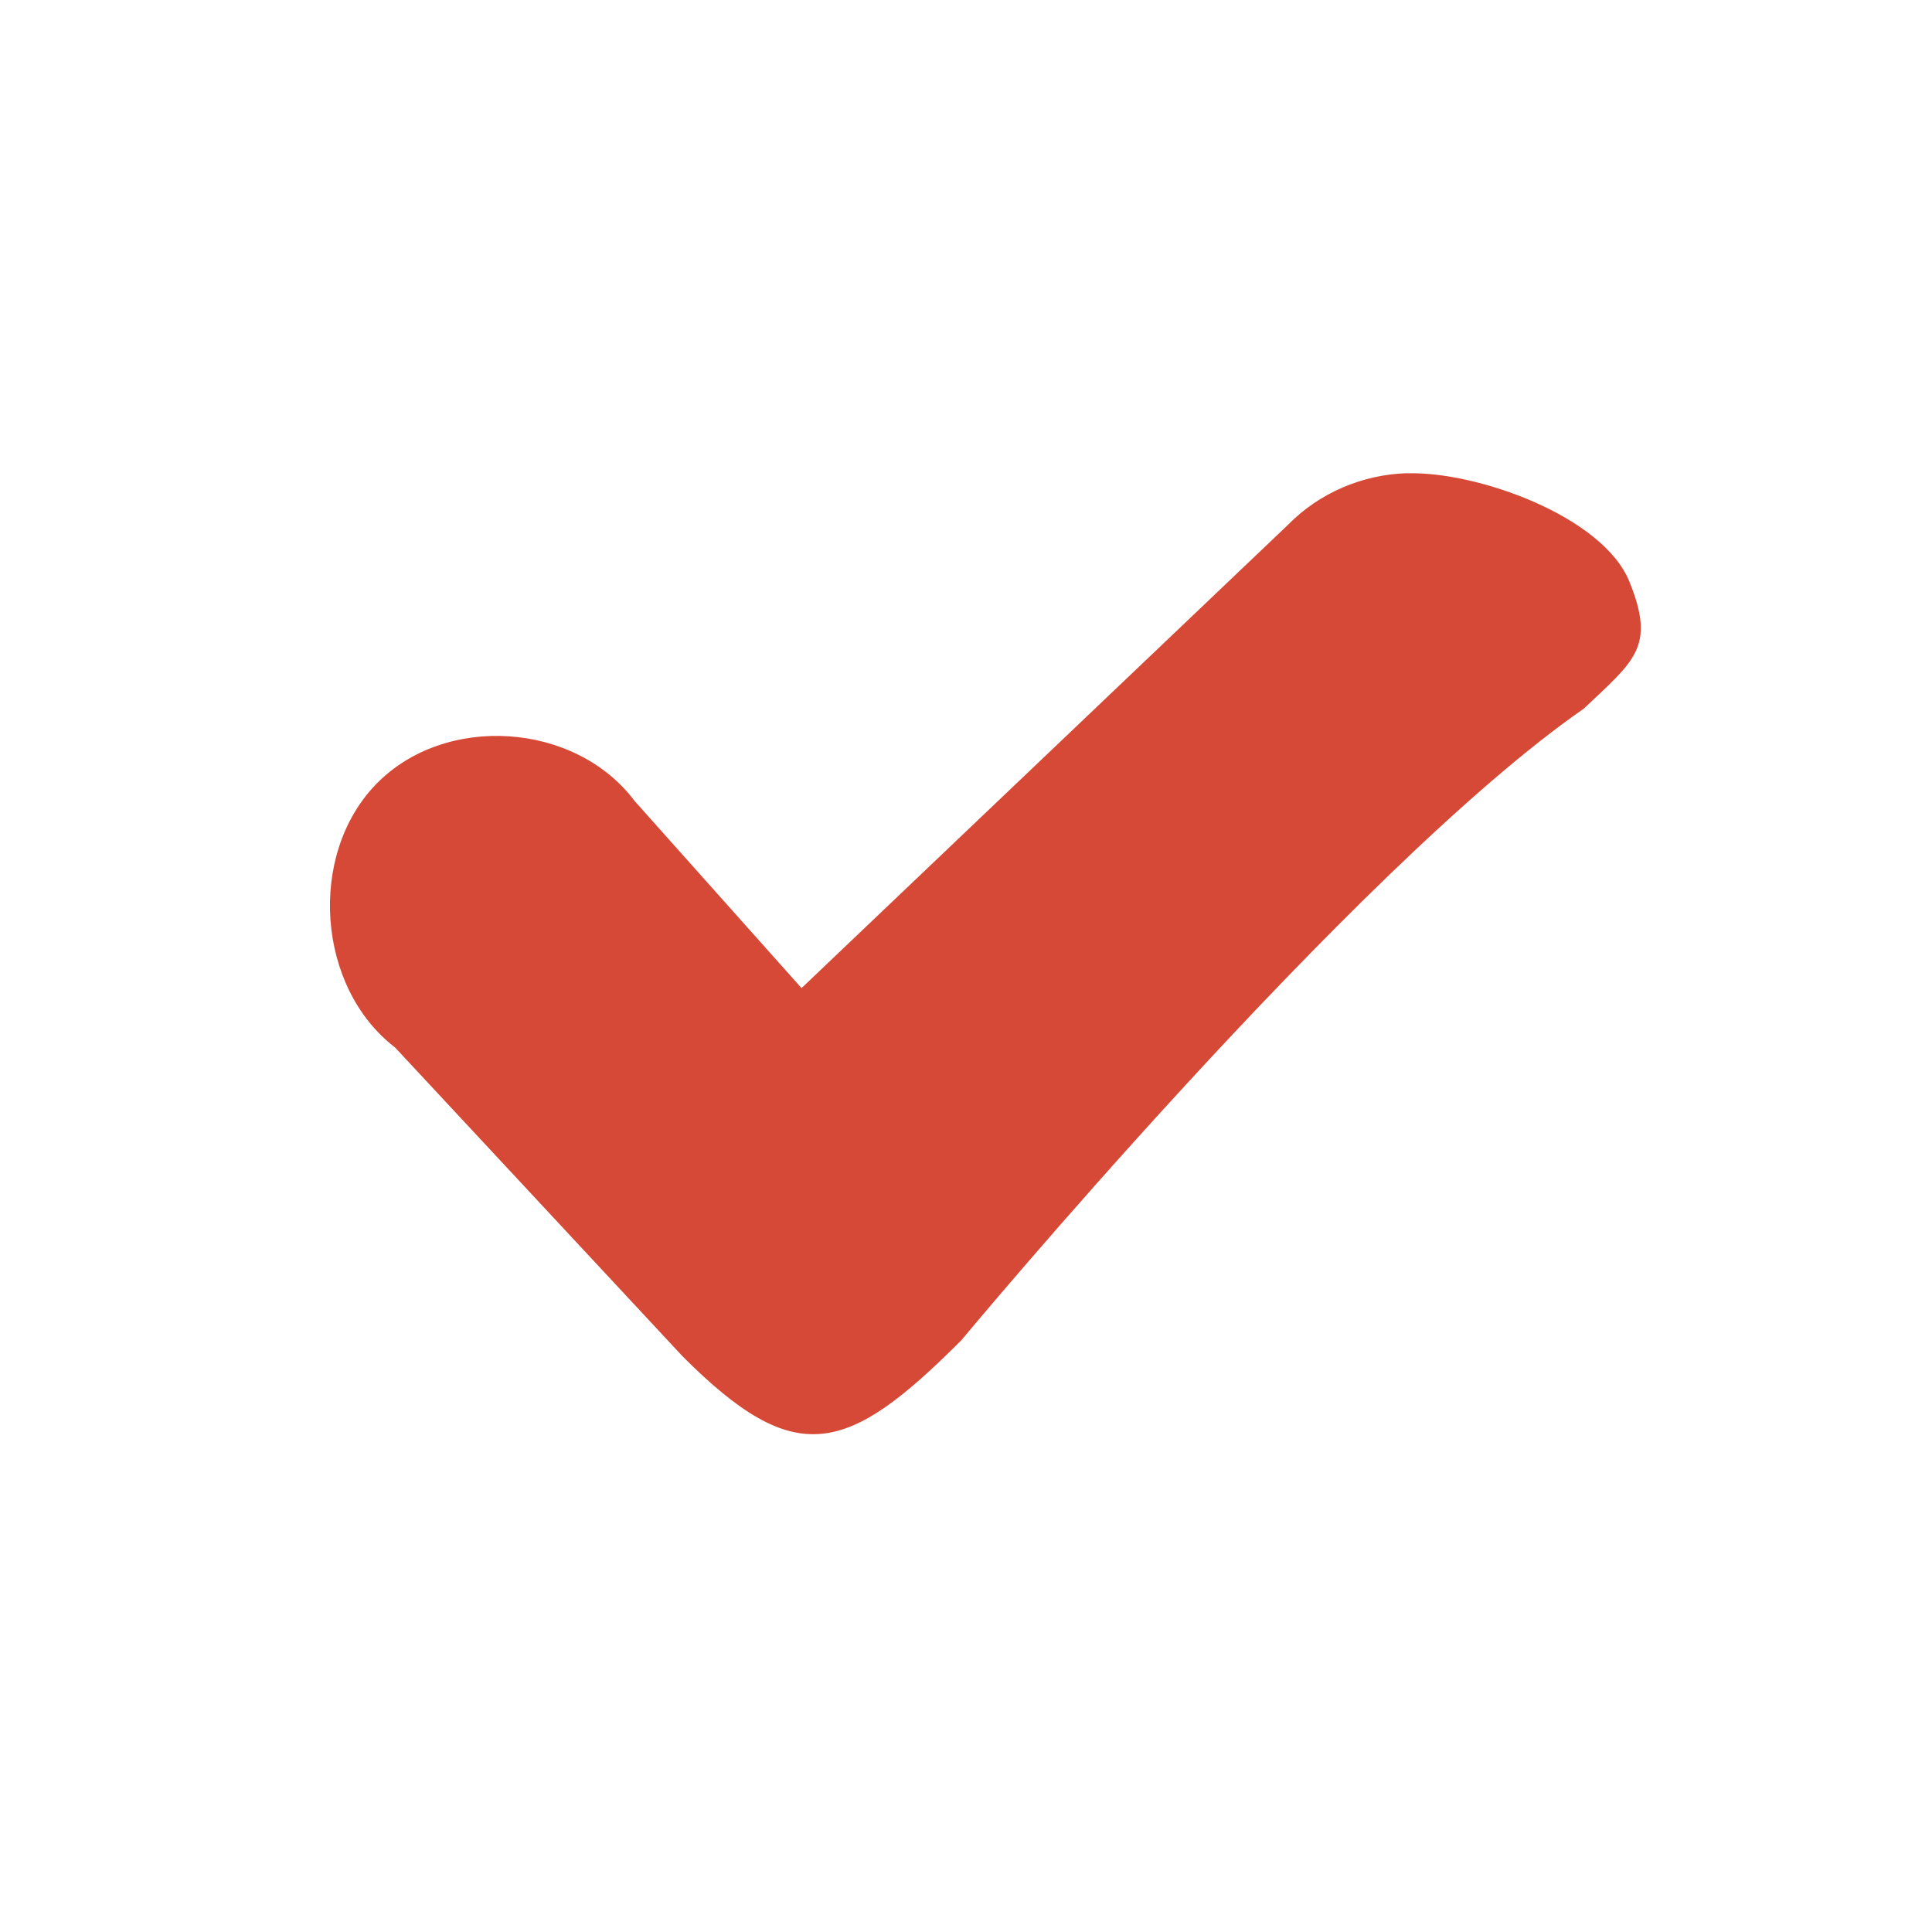
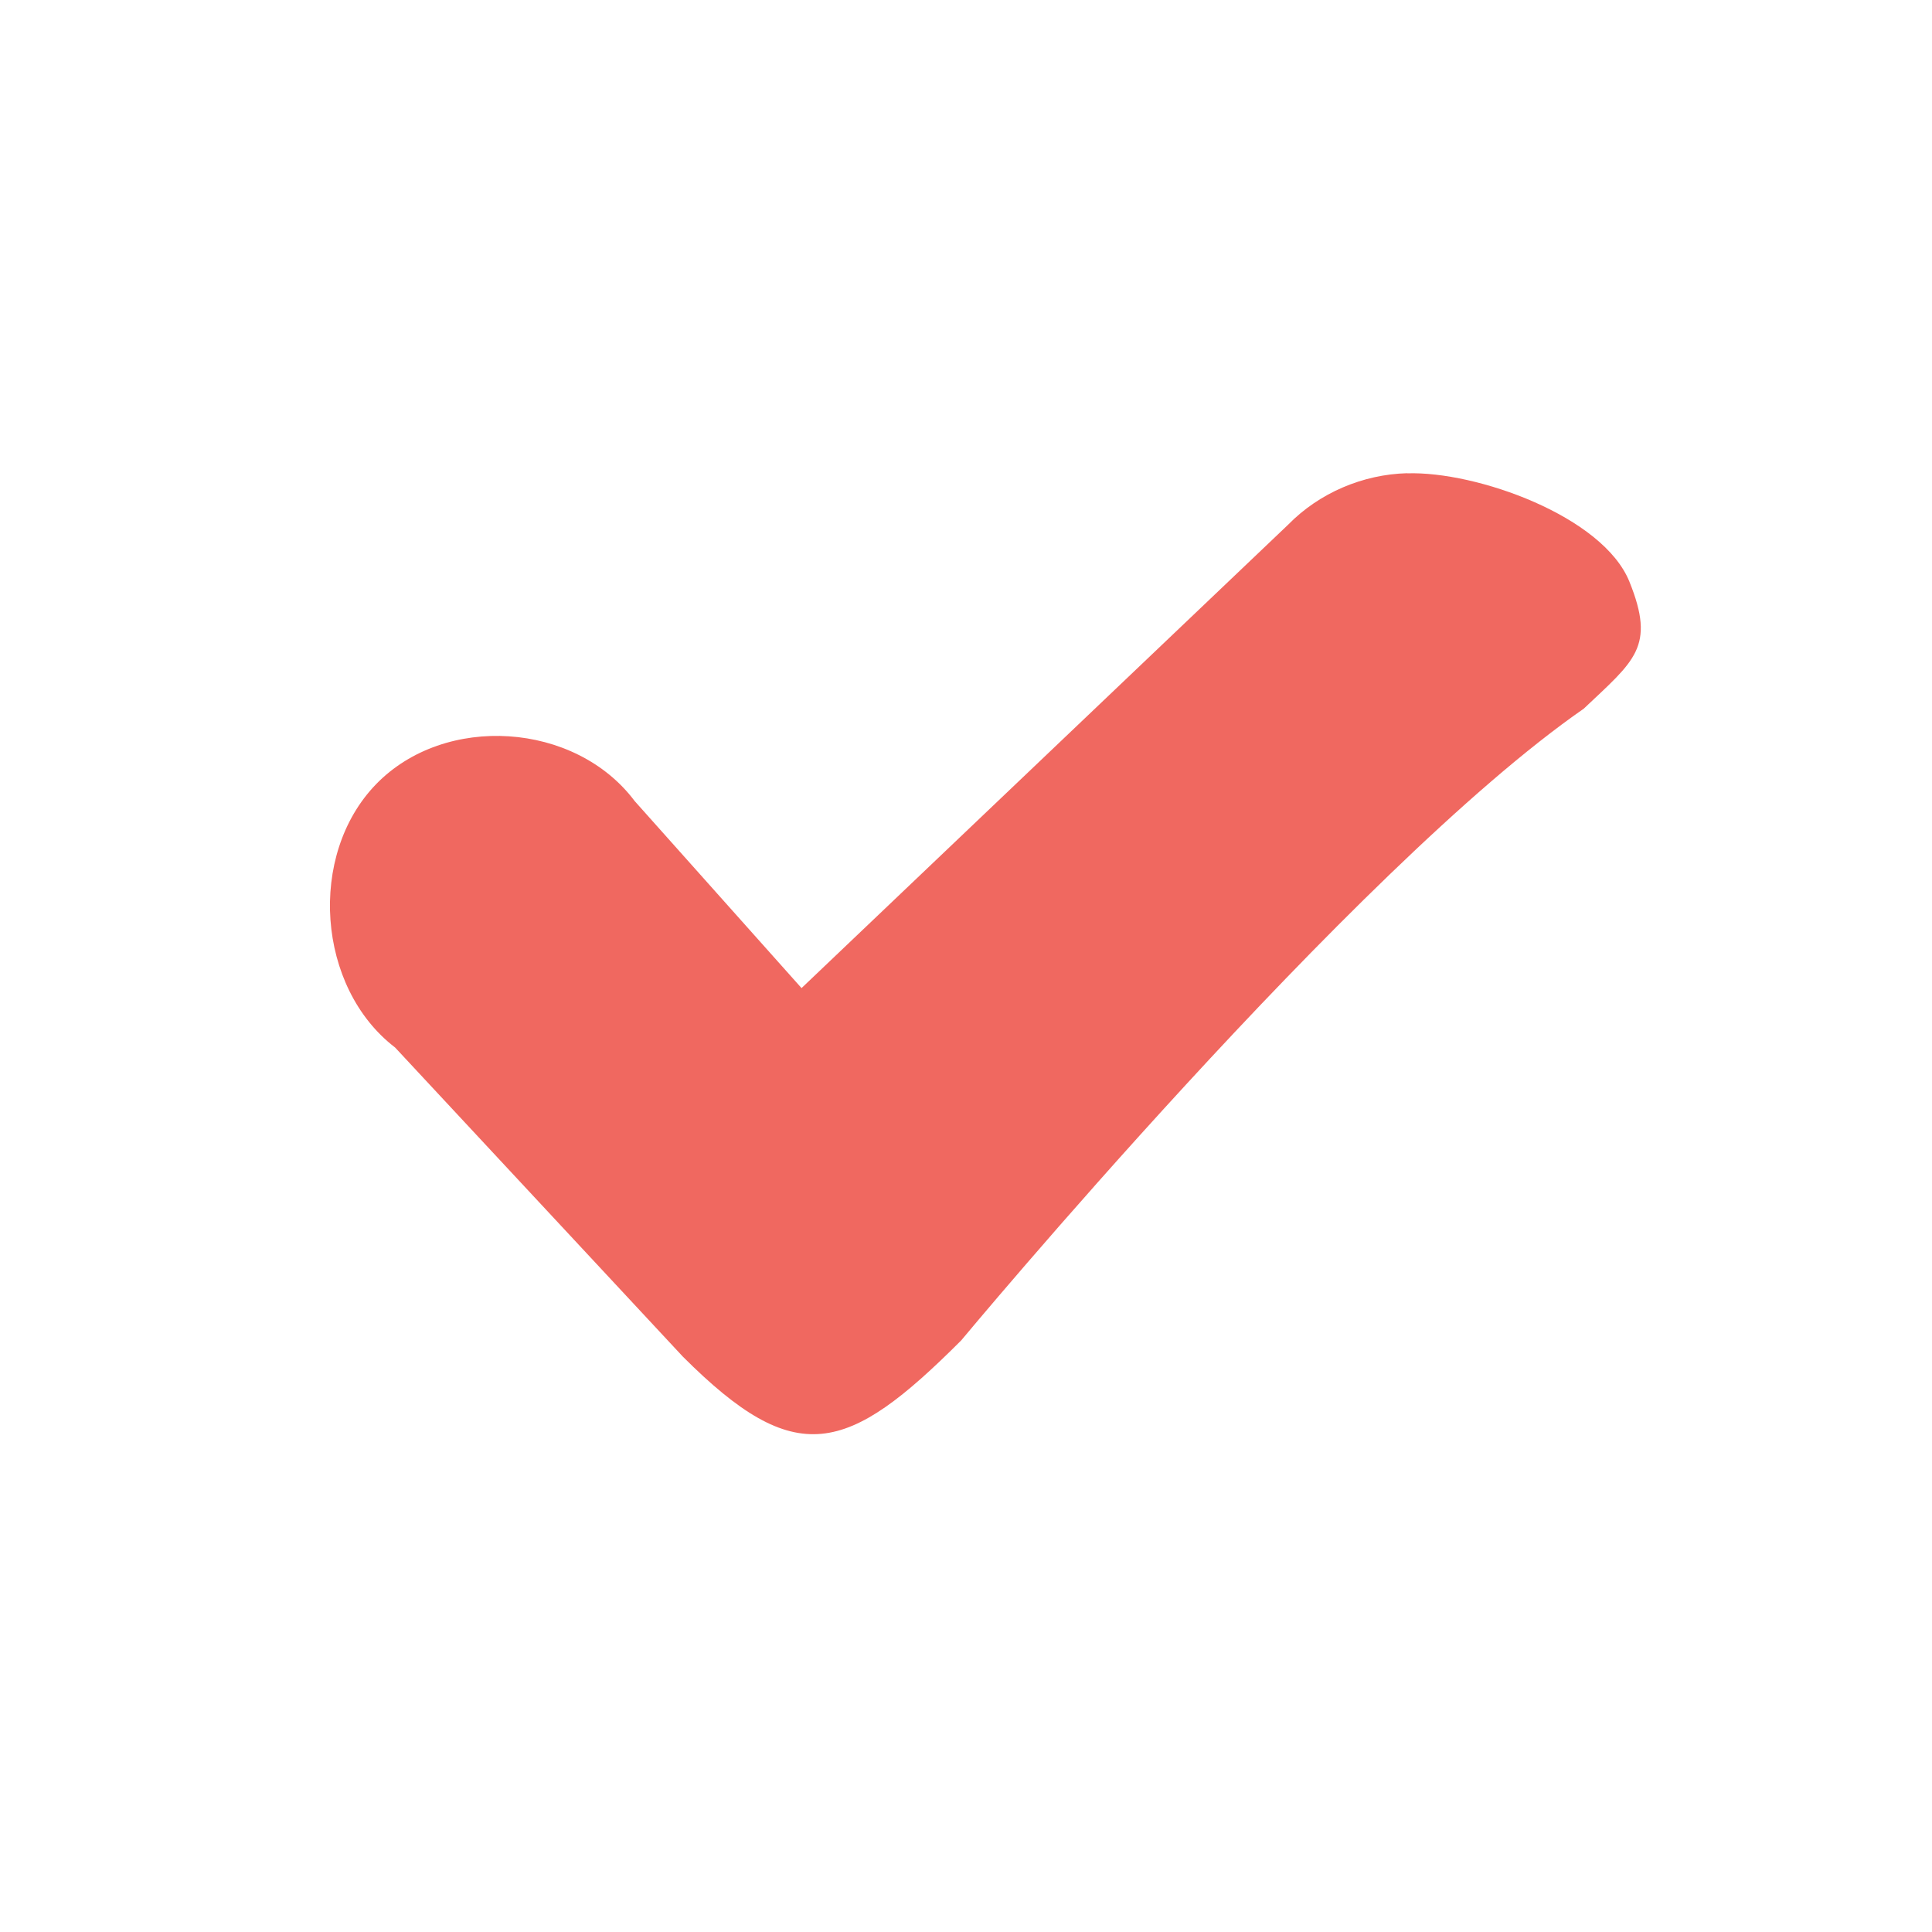
<svg xmlns="http://www.w3.org/2000/svg" viewBox="0 0 16 16">
  <g transform="translate(0 -1036.362)">
-     <path style="fill:#d64937;line-height:normal;color:#000" d="m 11.653,1040.281 c -0.366,0.01 -0.727,0.162 -0.986,0.427 l -4.029,3.837 -1.382,-1.549 c -0.492,-0.656 -1.571,-0.727 -2.141,-0.14 -0.57,0.587 -0.491,1.685 0.157,2.181 l 2.383,2.56 c 0.937,0.937 1.359,0.812 2.305,-0.134 0,0 3.25,-3.91 5.156,-5.232 0.421,-0.399 0.597,-0.51 0.378,-1.052 -0.219,-0.542 -1.266,-0.916 -1.841,-0.897 z" />
+     <path style="fill:#f06860;line-height:normal;color:#000" d="m 11.653,1040.281 c -0.366,0.01 -0.727,0.162 -0.986,0.427 l -4.029,3.837 -1.382,-1.549 c -0.492,-0.656 -1.571,-0.727 -2.141,-0.14 -0.57,0.587 -0.491,1.685 0.157,2.181 l 2.383,2.56 c 0.937,0.937 1.359,0.812 2.305,-0.134 0,0 3.25,-3.91 5.156,-5.232 0.421,-0.399 0.597,-0.51 0.378,-1.052 -0.219,-0.542 -1.266,-0.916 -1.841,-0.897 z" />
  </g>
</svg>
